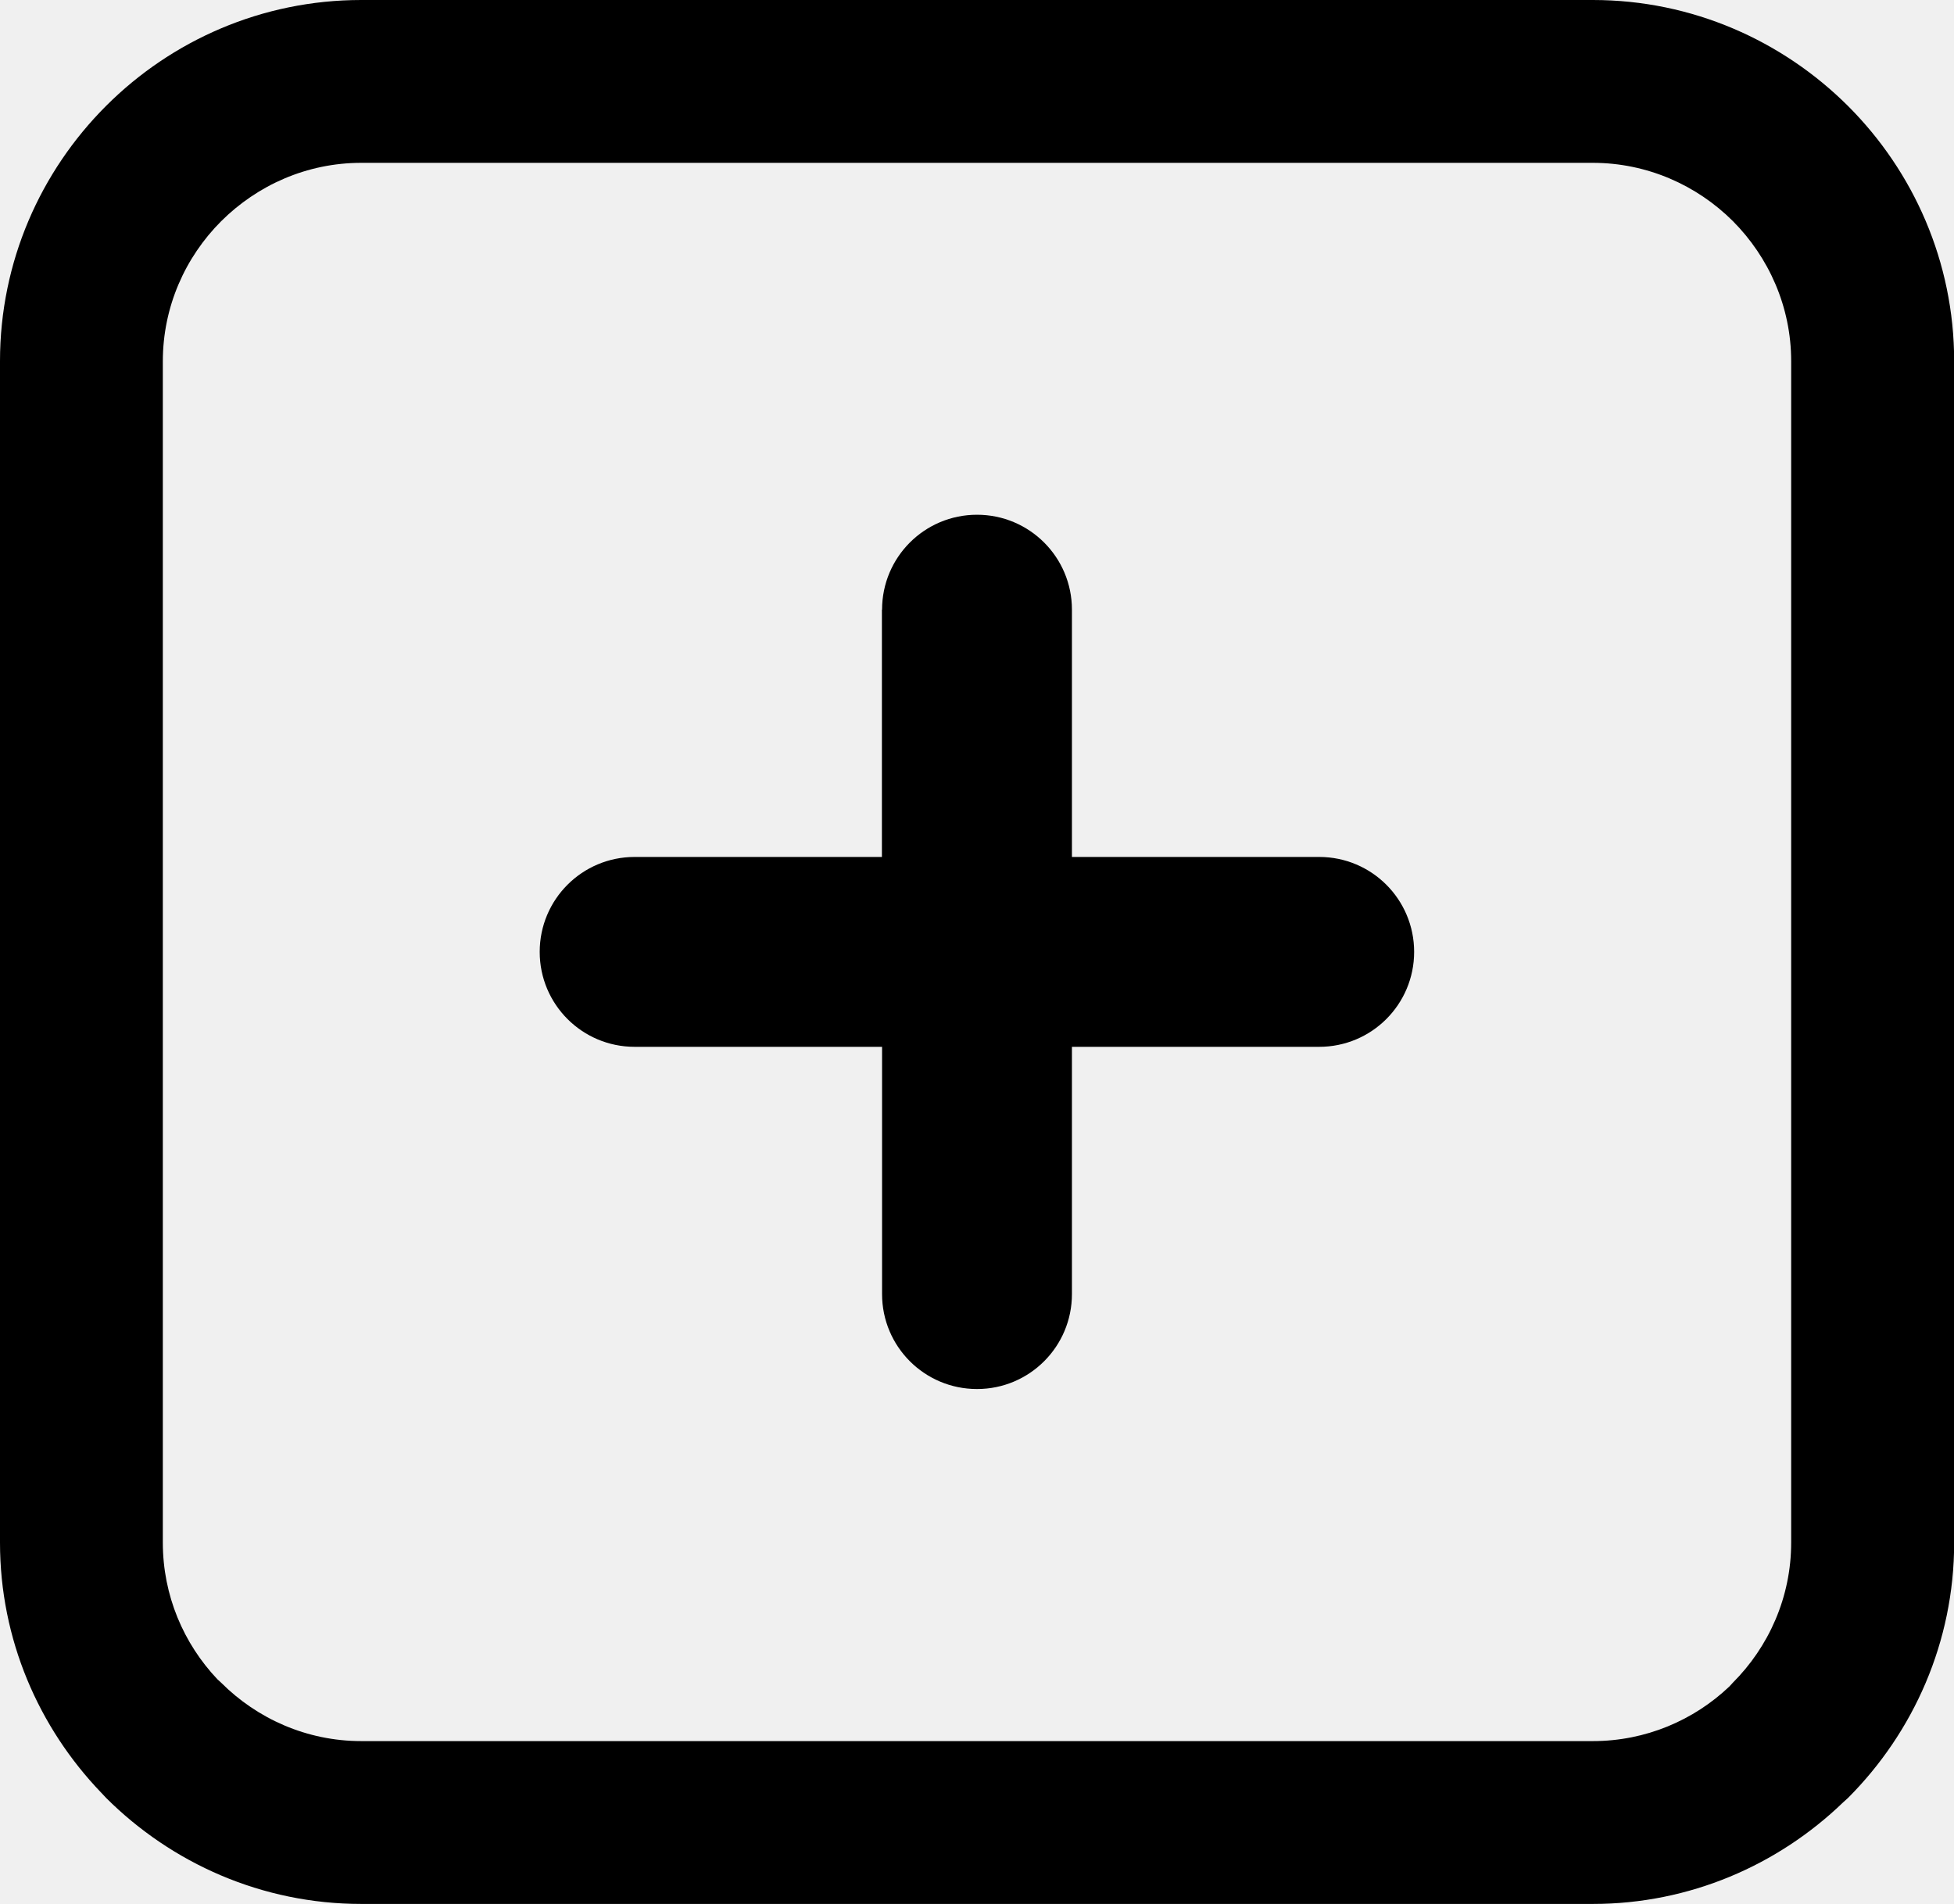
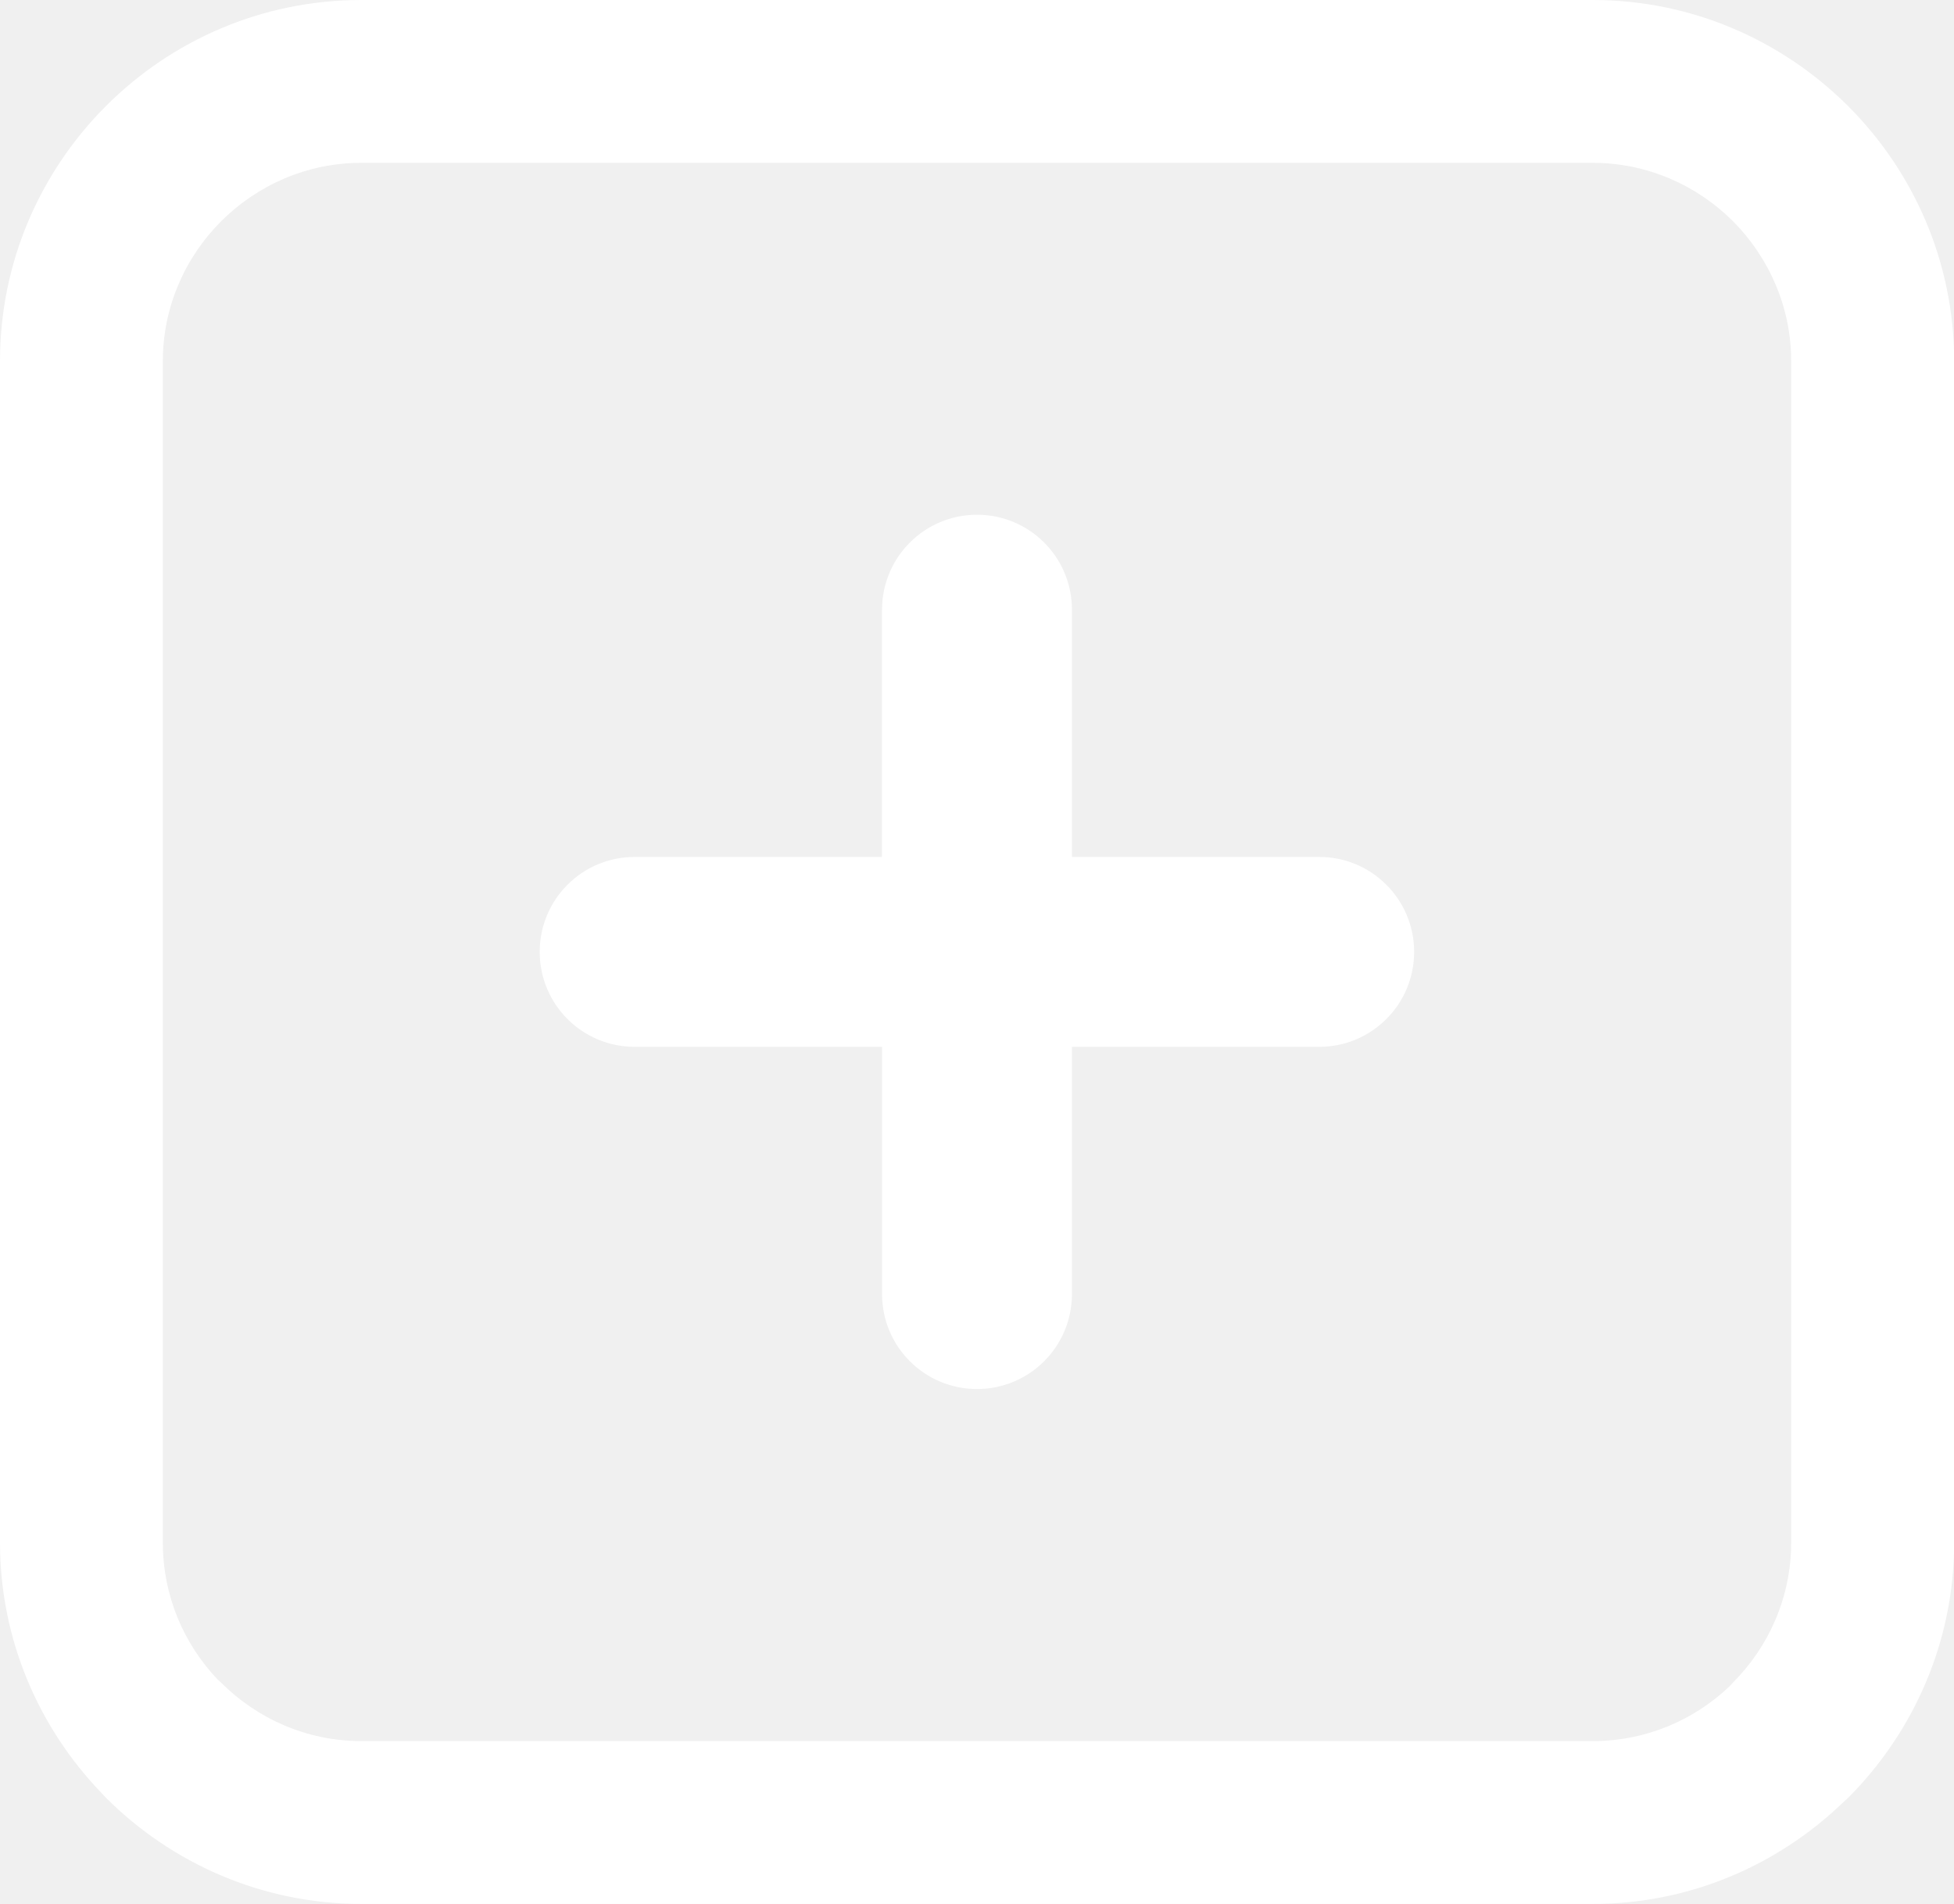
- <svg xmlns="http://www.w3.org/2000/svg" version="1.1" id="Layer_1" x="0px" y="0px" viewBox="0 0 122.88 119.72" style="enable-background:new 0 0 122.88 119.72" xml:space="preserve">
+ <svg xmlns="http://www.w3.org/2000/svg" version="1.1" id="Layer_1" x="0px" y="0px" fill="#FFFFFF" viewBox="0 0 122.88 119.72" style="enable-background:new 0 0 122.88 119.72" xml:space="preserve">
  <g>
    <path d="M22.72,0h77.45c6.25,0,11.93,2.56,16.05,6.67c4.11,4.11,6.67,9.79,6.67,16.05v74.29c0,6.25-2.56,11.93-6.67,16.05 l-0.32,0.29c-4.09,3.94-9.64,6.38-15.73,6.38H22.72c-6.25,0-11.93-2.56-16.05-6.67l-0.3-0.32C2.43,108.64,0,103.09,0,97.01V22.71 c0-6.25,2.55-11.93,6.67-16.05C10.78,2.55,16.46,0,22.72,0L22.72,0z M55.47,38.34c0-3.3,2.67-5.97,5.97-5.97 c3.3,0,5.97,2.67,5.97,5.97v15.55h15.55c3.3,0,5.97,2.67,5.97,5.97c0,3.3-2.67,5.97-5.97,5.97H67.41v15.55 c0,3.3-2.67,5.97-5.97,5.97c-3.3,0-5.97-2.67-5.97-5.97V65.83H39.91c-3.3,0-5.97-2.67-5.97-5.97c0-3.3,2.67-5.97,5.97-5.97h15.55 V38.34L55.47,38.34z M100.16,10.24H22.72c-3.43,0-6.54,1.41-8.81,3.67c-2.26,2.26-3.67,5.38-3.67,8.81v74.29 c0,3.33,1.31,6.35,3.43,8.59l0.24,0.22c2.26,2.26,5.38,3.67,8.81,3.67h77.45c3.32,0,6.35-1.31,8.59-3.44l0.21-0.23 c2.26-2.26,3.67-5.38,3.67-8.81V22.71c0-3.42-1.41-6.54-3.67-8.81C106.71,11.65,103.59,10.24,100.16,10.24L100.16,10.24z" />
  </g>
</svg>
